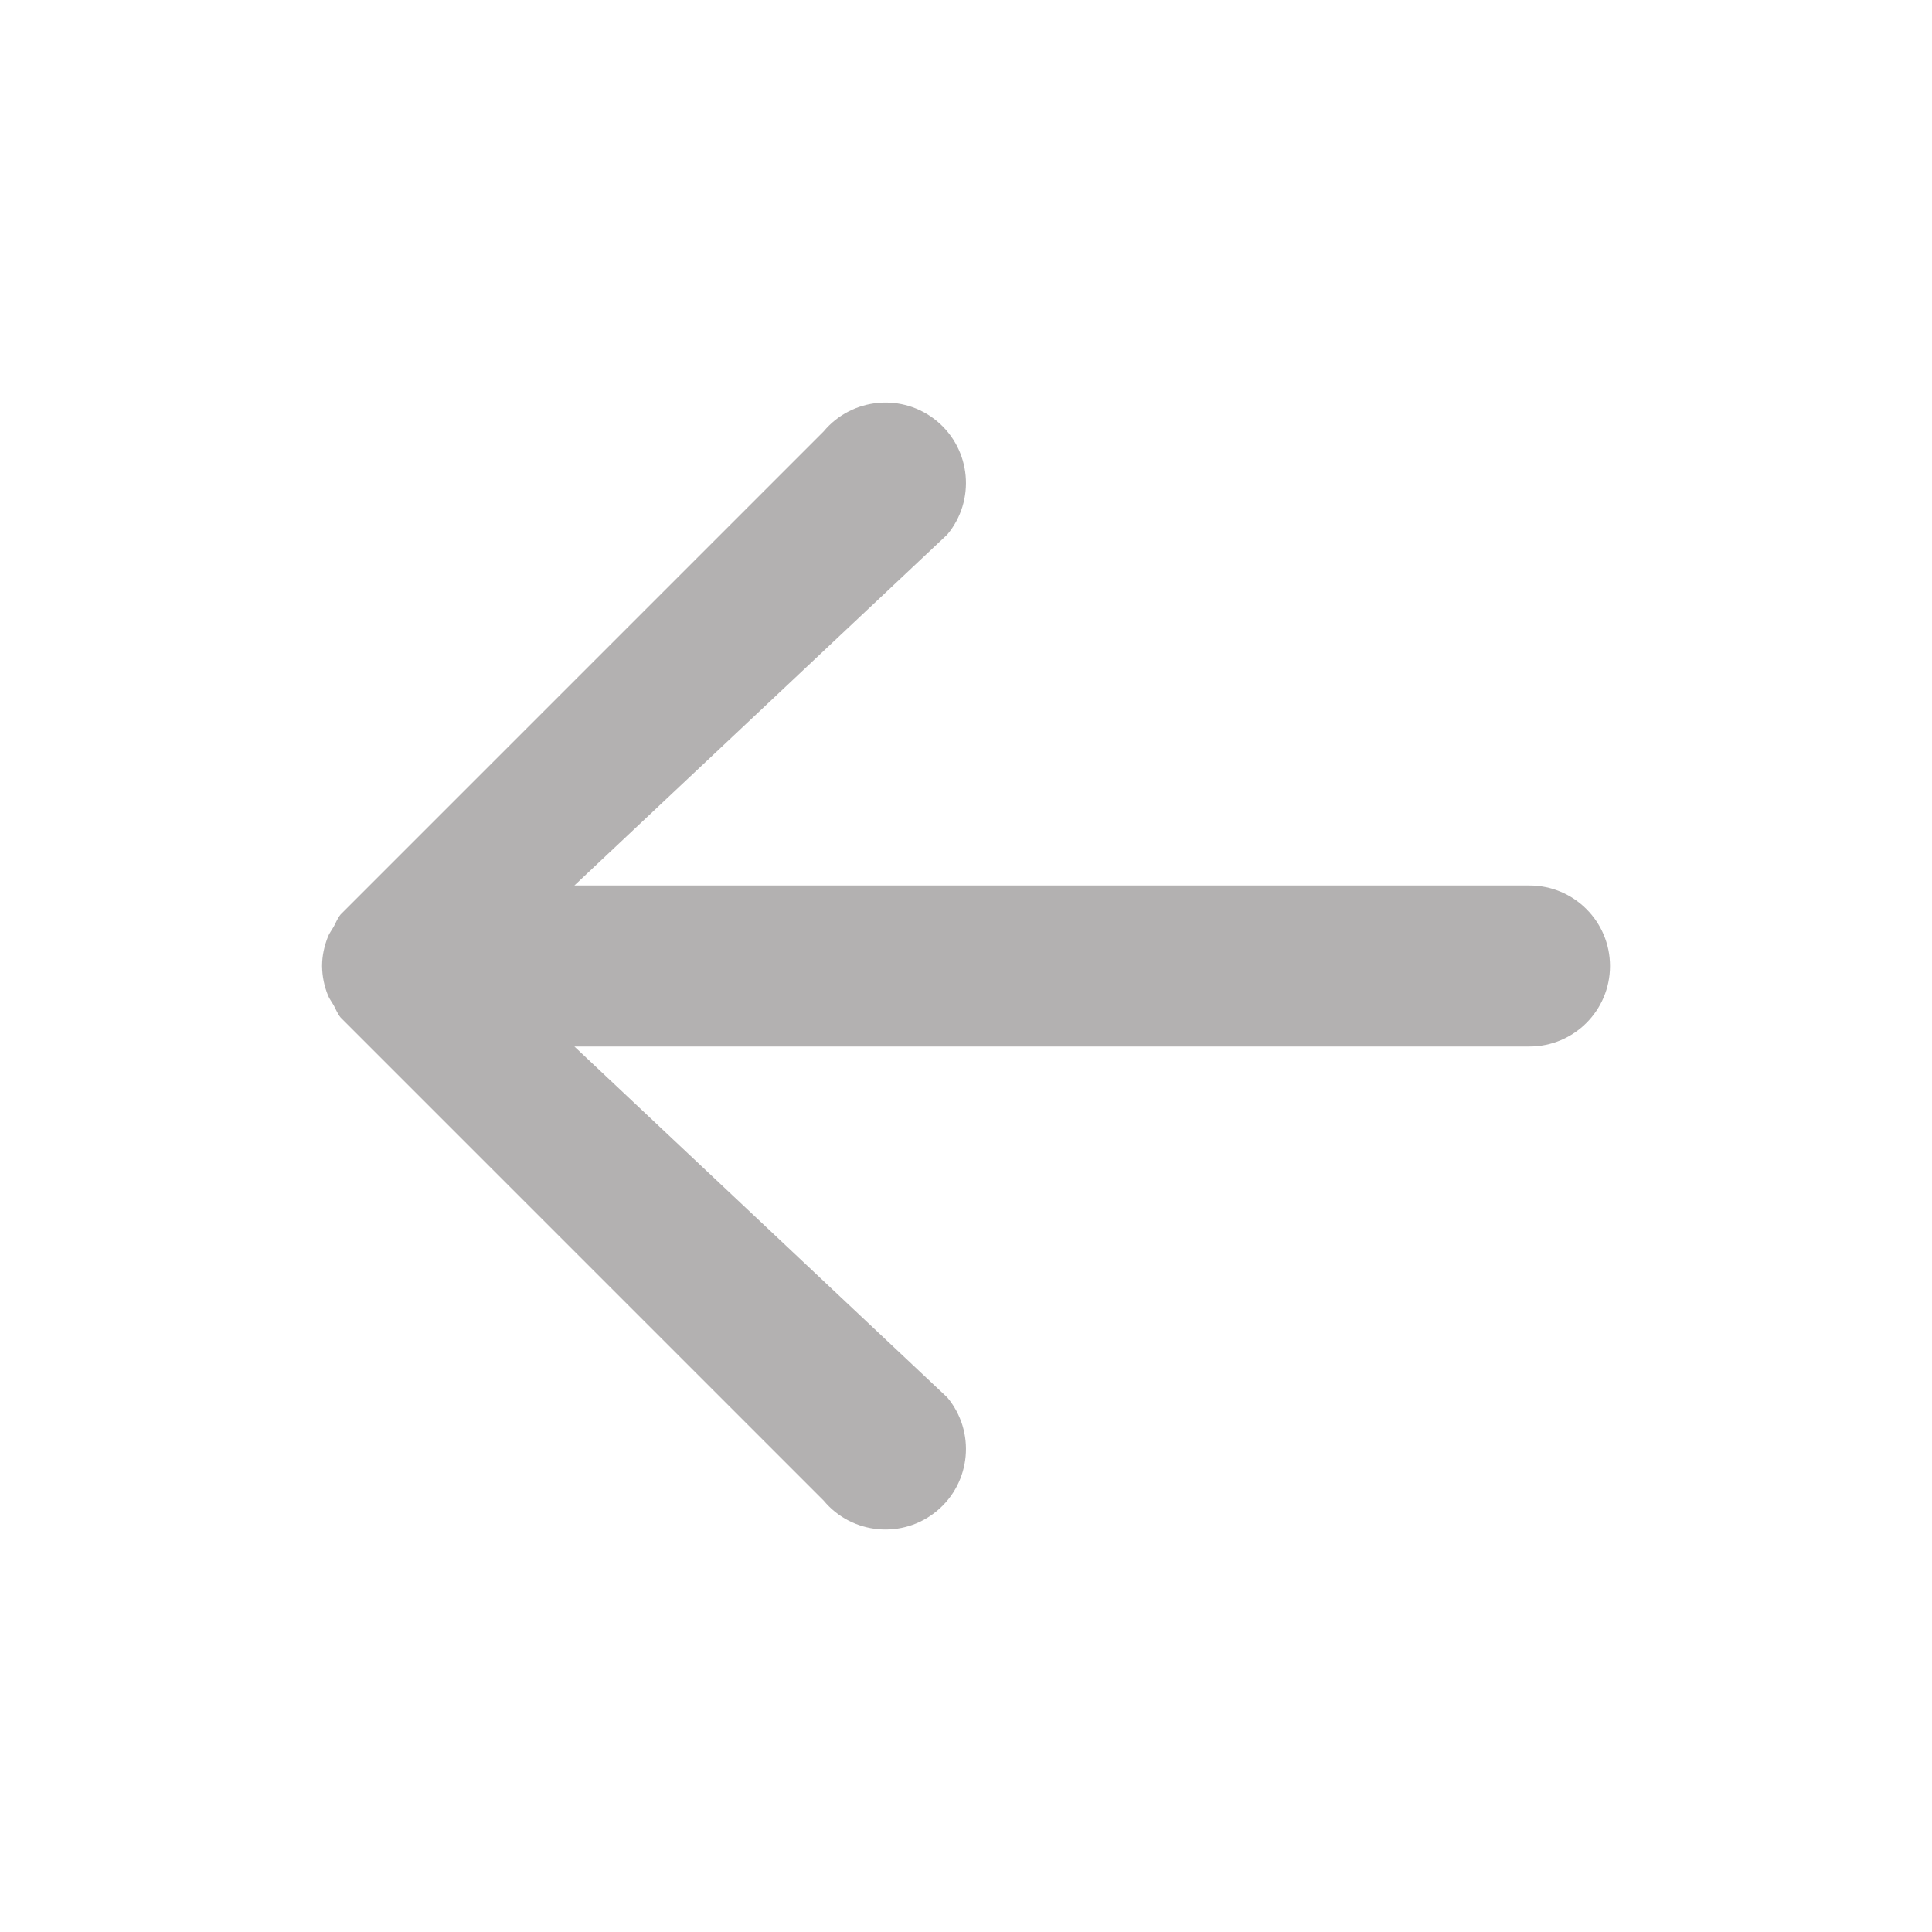
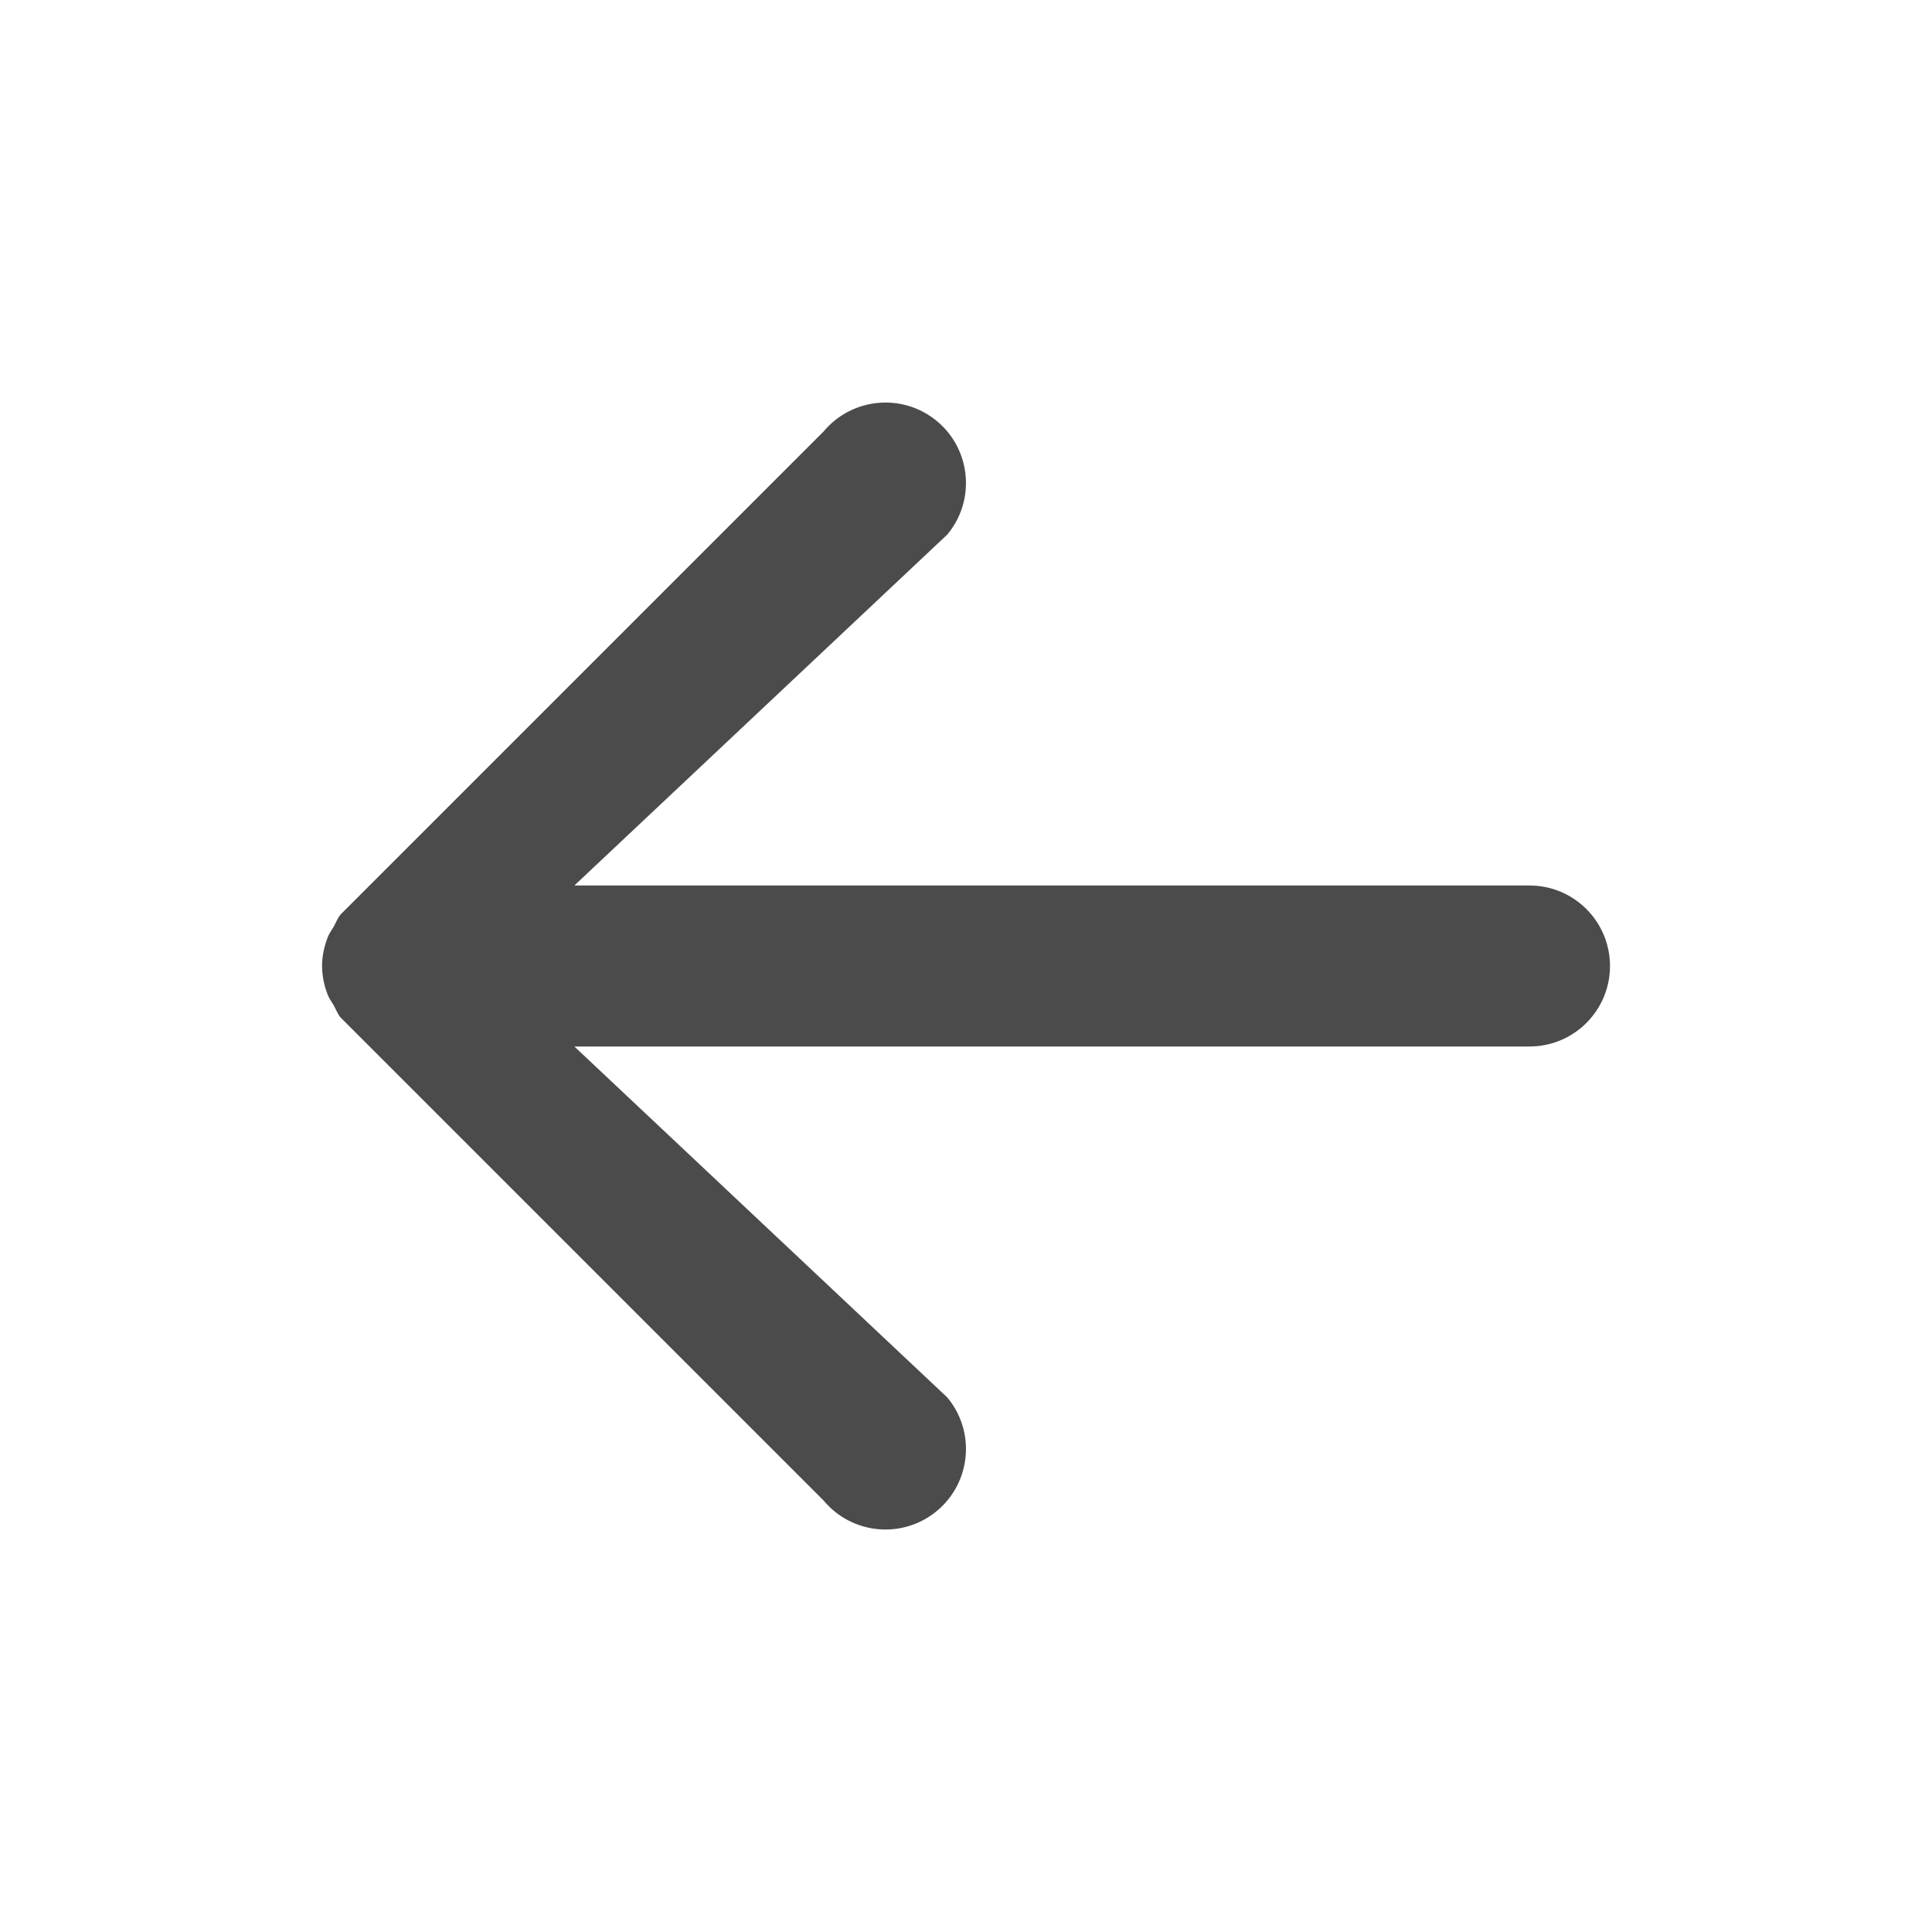
<svg xmlns="http://www.w3.org/2000/svg" width="24" height="24" fill="none">
-   <path fill-rule="evenodd" clip-rule="evenodd" d="M19 13H7.135l4.633 4.36a1 1 0 11-1.537 1.28l-6-6c-.039-.047-.058-.102-.087-.154-.024-.042-.053-.078-.071-.124a.985.985 0 01-.072-.358L4 12l.001-.004c0-.122.027-.243.072-.358.018-.046.047-.082.071-.124.029-.052.048-.107.087-.154l6-6a1.002 1.002 0 011.409-.128 1 1 0 01.128 1.408L7.135 11H19a1 1 0 010 2z" fill="#B3B1B1" />
+   <path fill-rule="evenodd" clip-rule="evenodd" d="M19 13H7.135l4.633 4.36a1 1 0 11-1.537 1.28l-6-6c-.039-.047-.058-.102-.087-.154-.024-.042-.053-.078-.071-.124a.985.985 0 01-.072-.358L4 12l.001-.004c0-.122.027-.243.072-.358.018-.046.047-.082.071-.124.029-.052.048-.107.087-.154l6-6a1.002 1.002 0 011.409-.128 1 1 0 01.128 1.408L7.135 11H19a1 1 0 010 2z" fill="#4B4B4B" />
</svg>
